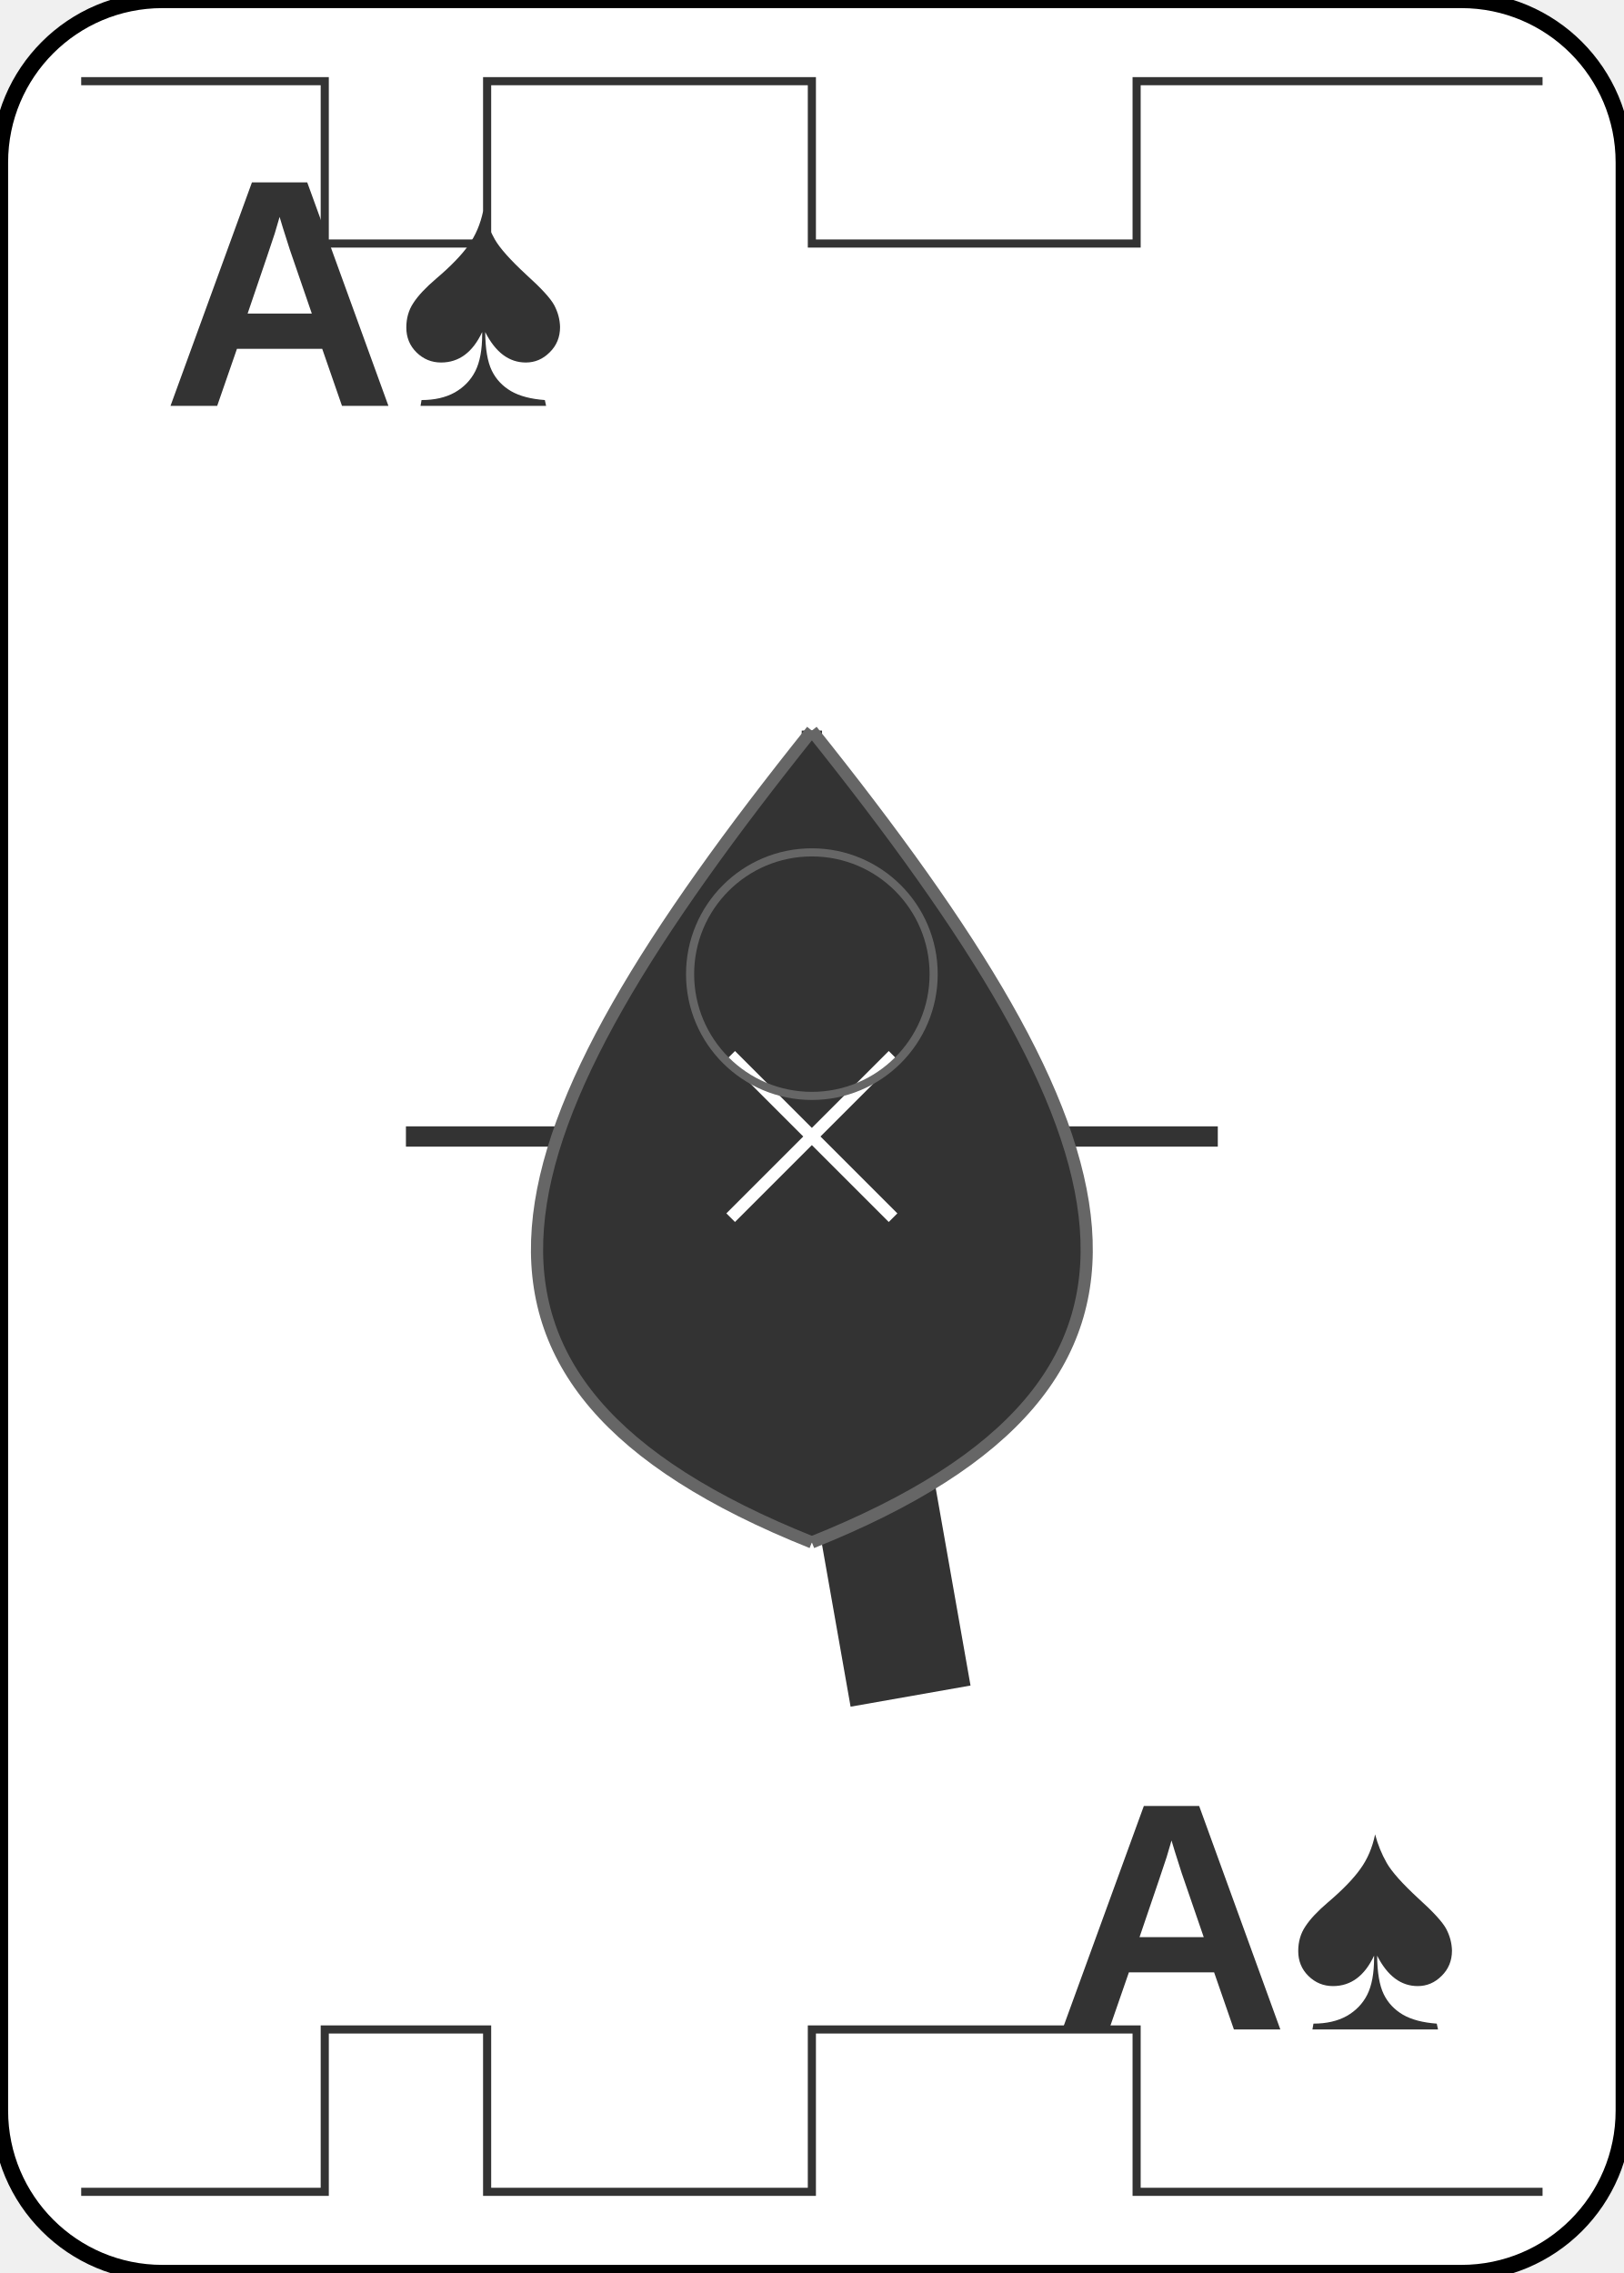
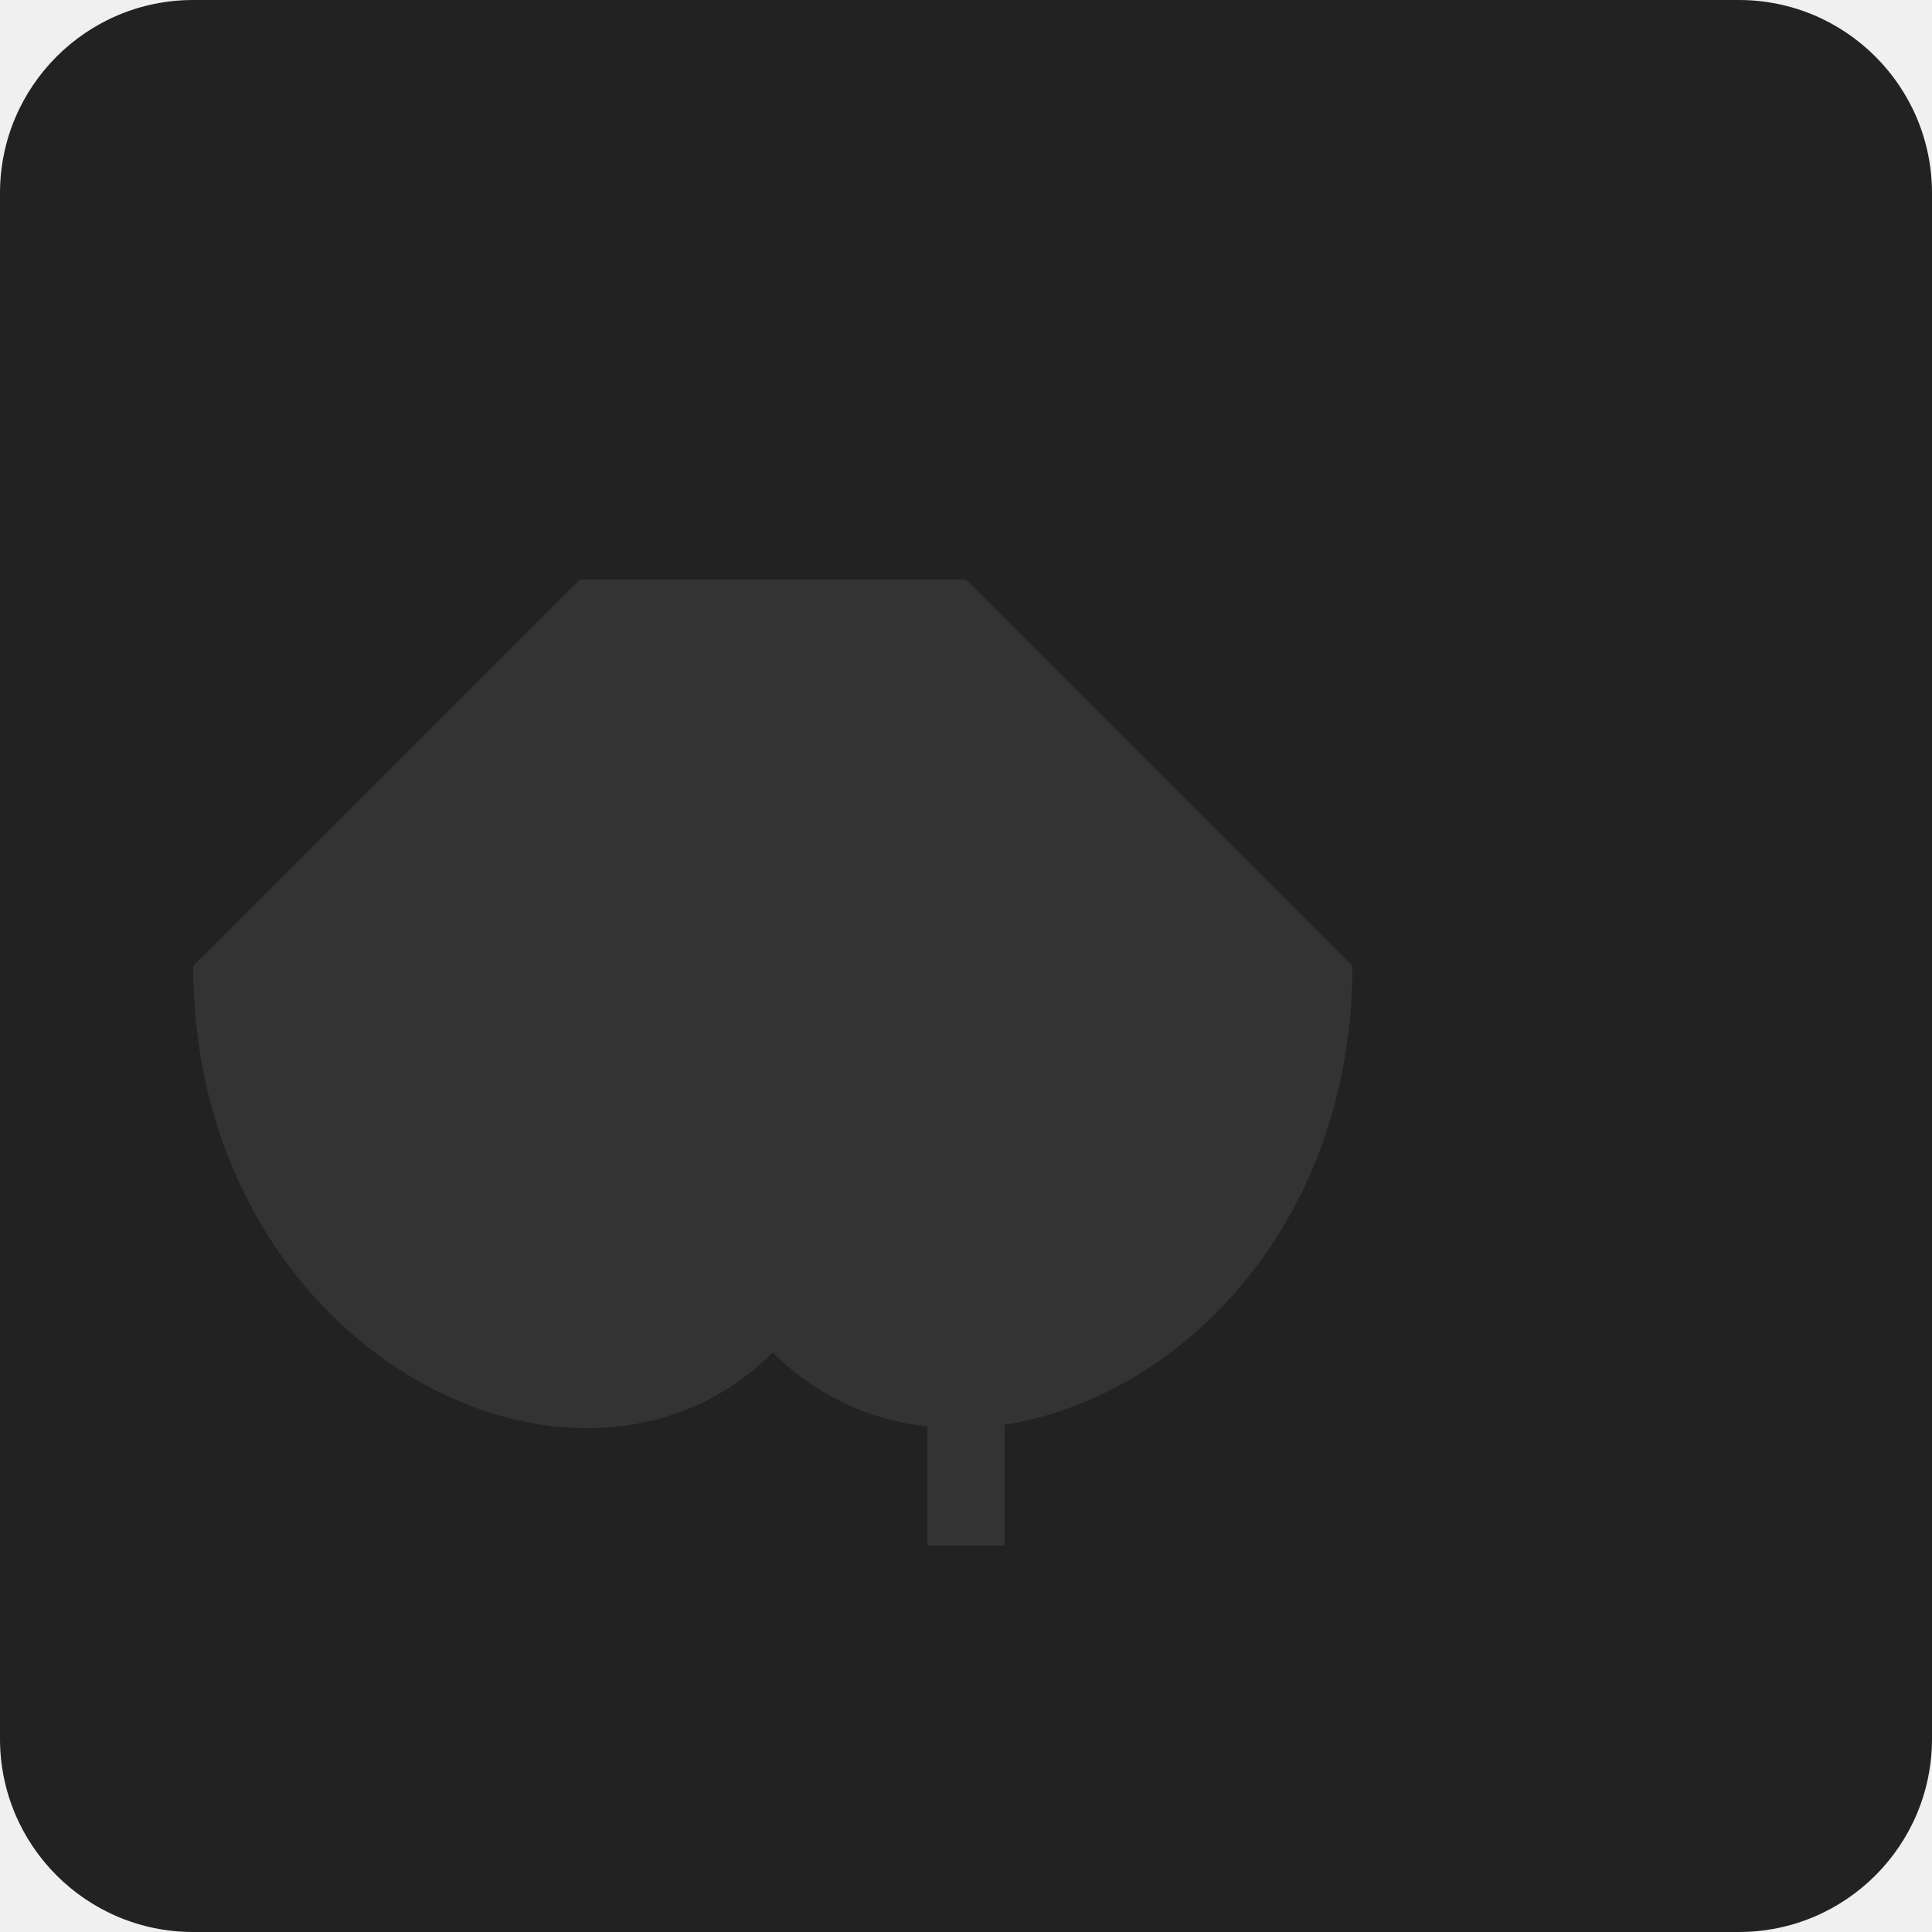
- <svg xmlns="http://www.w3.org/2000/svg" width="100" height="140">
-   <rect width="100" height="140" rx="10" ry="10" fill="white" stroke="black" stroke-width="1" />
-   <g transform="translate(50, 70) scale(2.5)">
-     <path d="M0,0 L0,-10 M0,0 L10,0 M0,0 L0,10 M0,0 L-10,0" stroke="#333333" stroke-width="0.5" fill="none" />
-     <path d="M0,-10 C-8,0 -10,6 0,10 C10,6 8,0 0,-10 Z" fill="#333333" />
-     <rect x="-1.5" y="7" width="3" height="7" fill="#333333" transform="rotate(-10)" />
-     <path d="M0,-10 C-8,0 -10,6 0,10" fill="none" stroke="#666666" stroke-width="0.3" />
-     <path d="M0,-10 C8,0 10,6 0,10" fill="none" stroke="#666666" stroke-width="0.3" />
-     <path d="M-2,-2 L2,2 M-2,2 L2,-2" stroke="white" stroke-width="0.3" />
-     <path d="M0,-7 A 3,3 0 0,0 -3,-4 A 3,3 0 0,0 0,-1 A 3,3 0 0,0 3,-4 A 3,3 0 0,0 0,-7" fill="none" stroke="#666666" stroke-width="0.2" />
-   </g>
-   <text x="10" y="25" font-family="Arial" font-size="20" fill="#333333" font-weight="bold">A♠</text>
-   <text x="90" y="125" font-family="Arial" font-size="20" fill="#333333" font-weight="bold" text-anchor="end">A♠</text>
-   <path d="M5,5 L20,5 L20,15 L30,15 L30,5 L50,5 L50,15 L70,15 L70,5 L95,5" stroke="#333333" stroke-width="0.5" fill="none" />
-   <path d="M5,135 L20,135 L20,125 L30,125 L30,135 L50,135 L50,125 L70,125 L70,135 L95,135" stroke="#333333" stroke-width="0.5" fill="none" />
+ <svg xmlns="http://www.w3.org/2000/svg" width="50" height="50">
+   <rect width="50" height="50" rx="5" fill="#222" />
+   <path d="M25 15 L 35 25 C 35 35, 25 40, 20 35 C 15 40, 5 35, 5 25 L 15 15 Z" fill="#333333" />
+   <rect x="24" y="30" width="2" height="10" fill="#333333" />
</svg>
